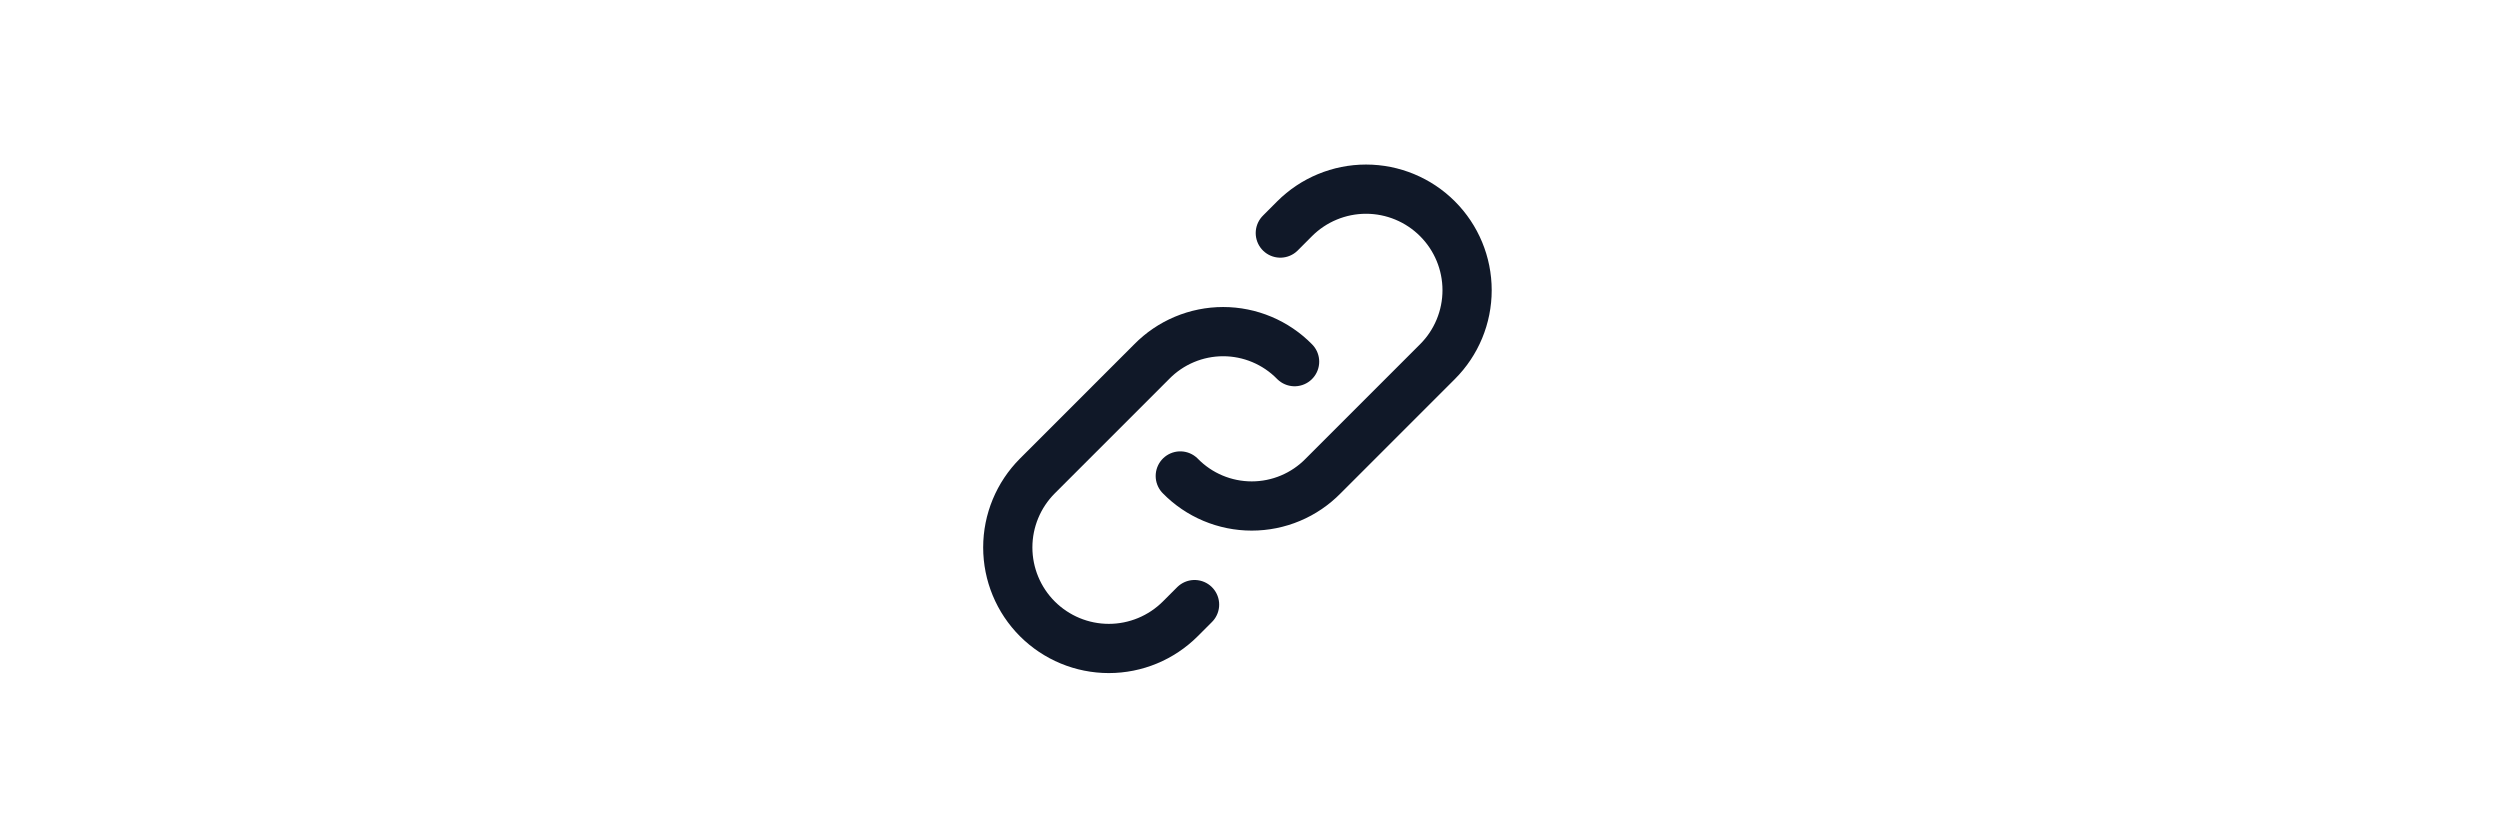
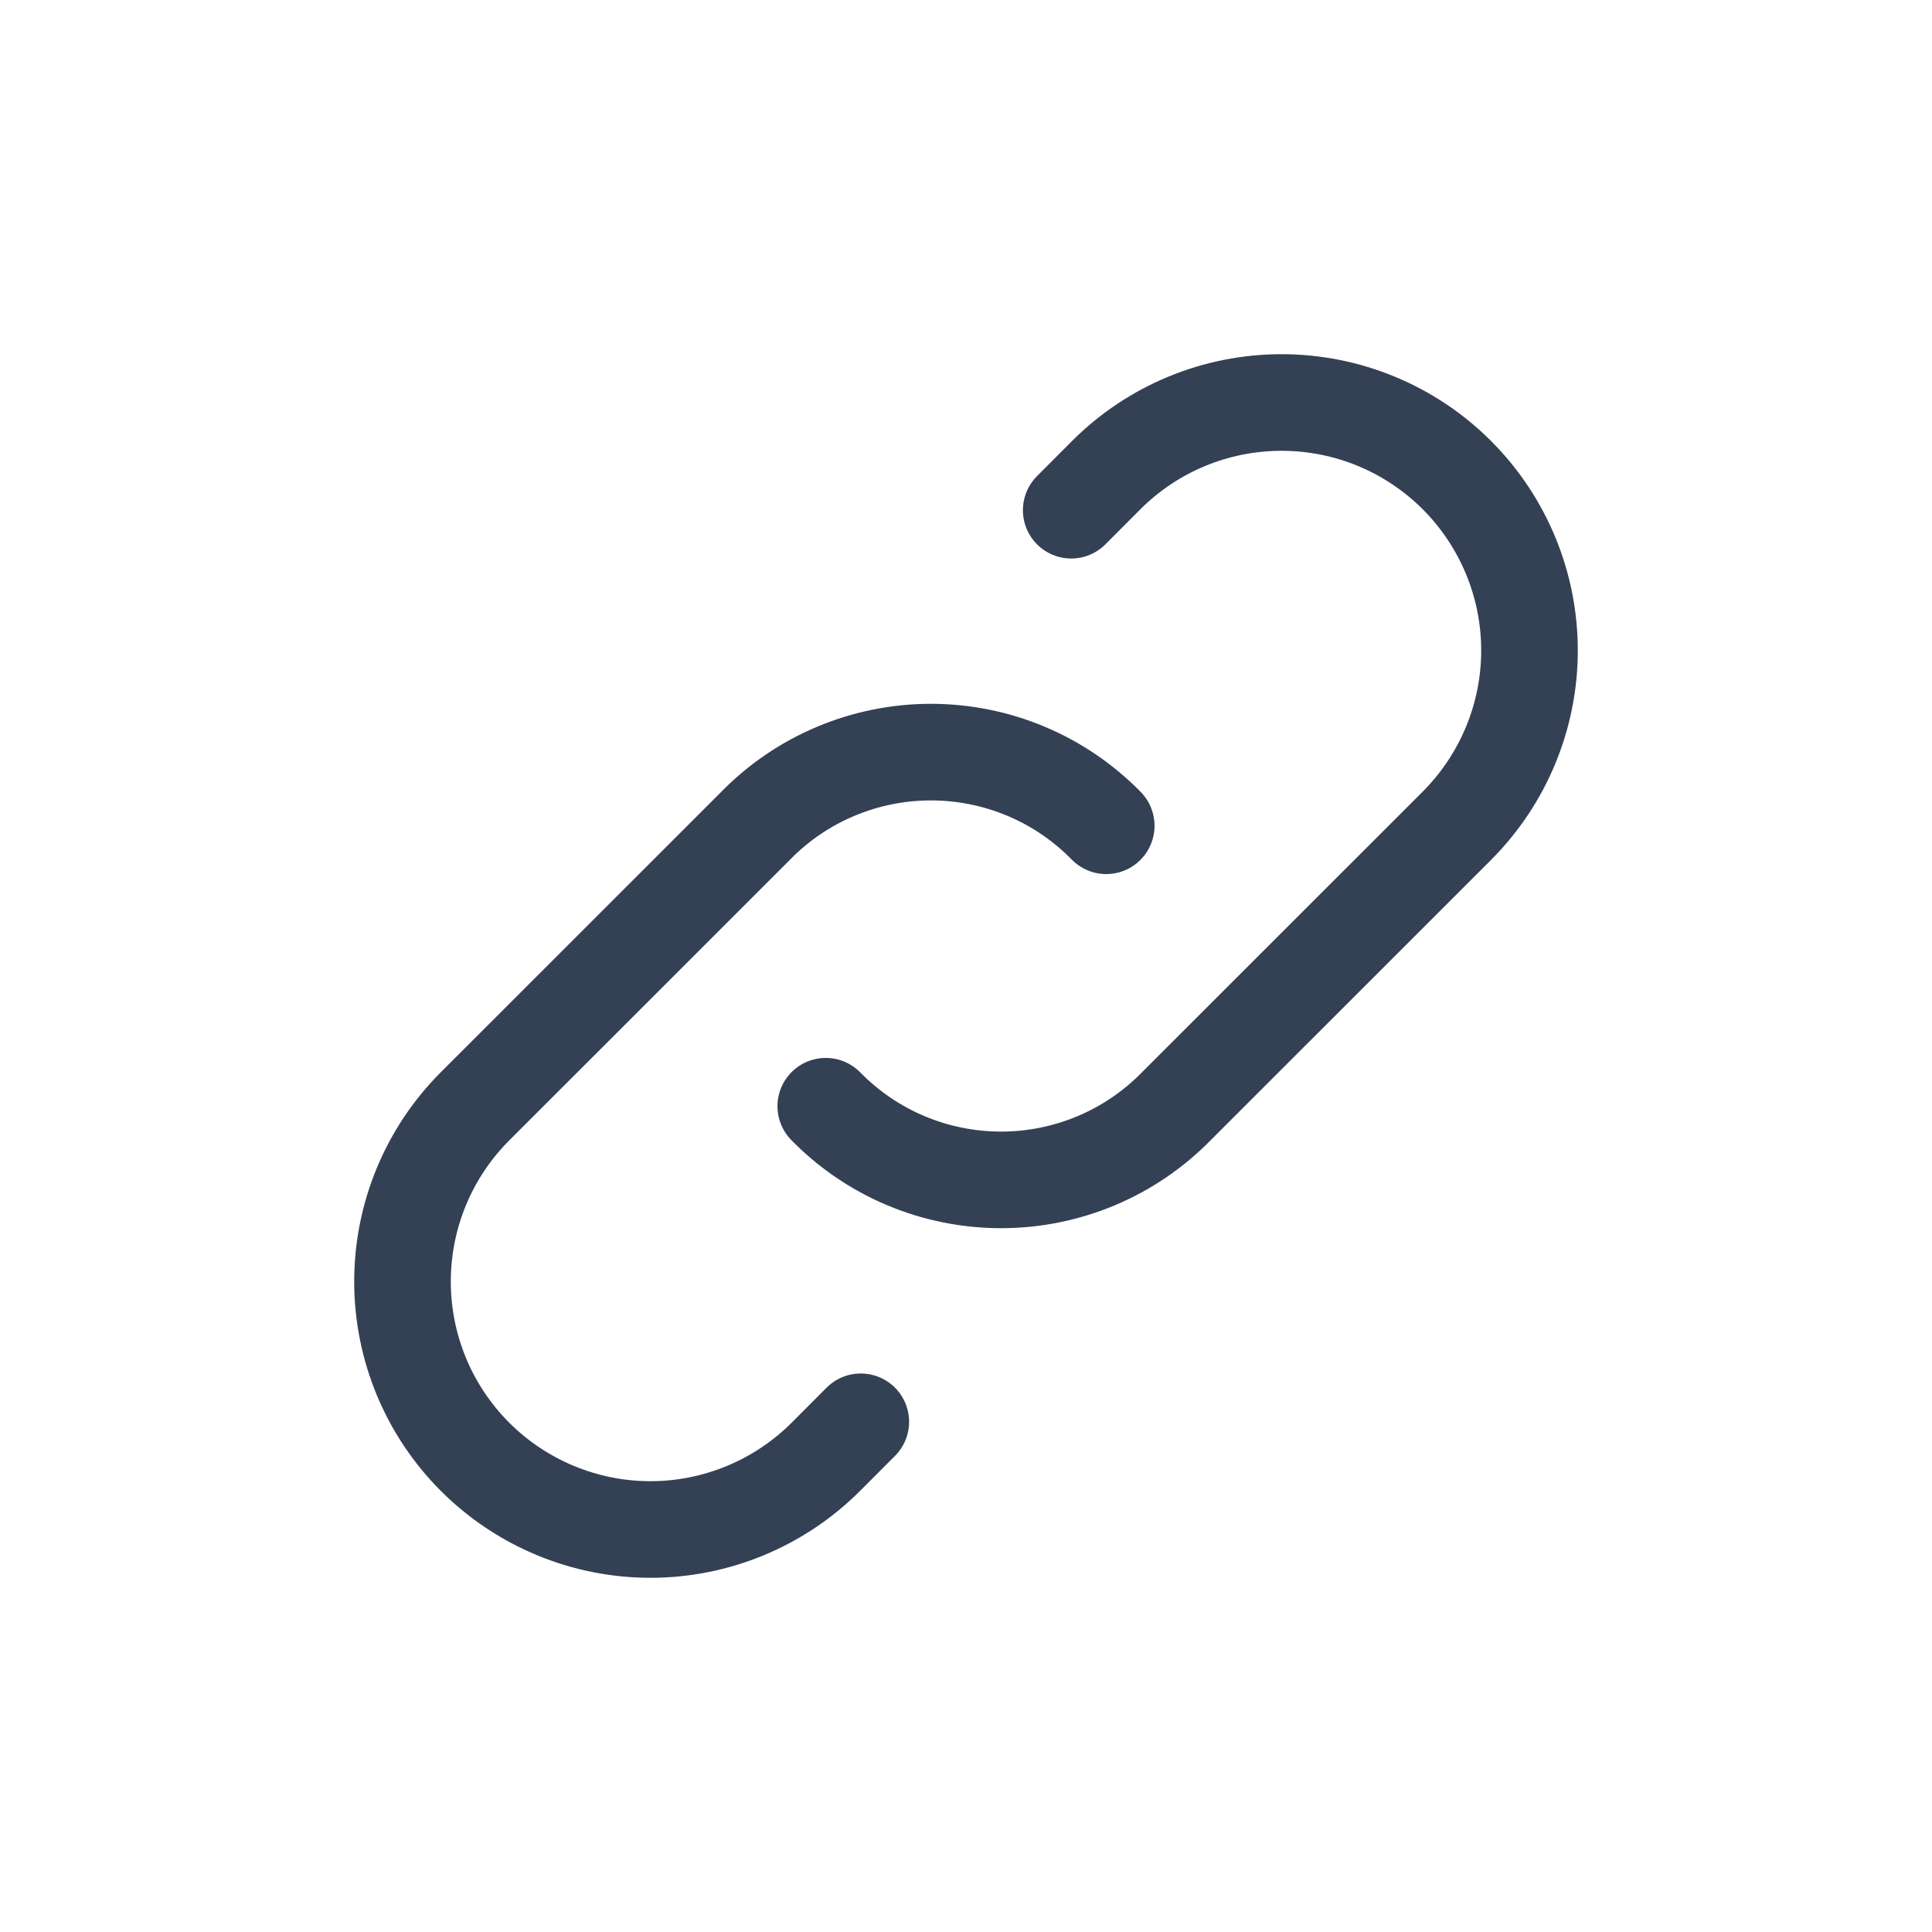
- <svg xmlns="http://www.w3.org/2000/svg" width="80" height="26" viewBox="0 0 80 26" fill="none">
-   <path d="M37.769 15.231C38.067 15.535 38.422 15.777 38.815 15.942C39.208 16.107 39.629 16.192 40.055 16.192C40.481 16.192 40.903 16.107 41.295 15.942C41.688 15.777 42.043 15.535 42.341 15.231L45.999 11.573C46.606 10.967 46.947 10.144 46.947 9.287C46.947 8.429 46.606 7.607 45.999 7C45.393 6.394 44.571 6.053 43.713 6.053C42.856 6.053 42.033 6.394 41.427 7L40.97 7.458M41.427 11.573C41.129 11.269 40.773 11.027 40.38 10.862C39.988 10.697 39.566 10.612 39.141 10.612C38.715 10.612 38.293 10.697 37.901 10.862C37.508 11.027 37.152 11.269 36.854 11.573L33.196 15.231C32.59 15.838 32.249 16.66 32.249 17.518C32.249 18.375 32.59 19.198 33.196 19.804C33.803 20.41 34.625 20.751 35.482 20.751C36.34 20.751 37.162 20.41 37.769 19.804L38.226 19.347" stroke="#101828" stroke-width="1.575" stroke-linecap="round" stroke-linejoin="round" data-dark-mode-color="true" />
+ <svg xmlns="http://www.w3.org/2000/svg" width="24" height="24" viewBox="0 0 24 24" fill="none">
+   <path d="M10.258 13.742C10.542 14.032 10.88 14.262 11.254 14.419C11.628 14.576 12.03 14.657 12.436 14.657C12.841 14.657 13.243 14.576 13.617 14.419C13.991 14.262 14.329 14.032 14.613 13.742L18.098 10.258C18.675 9.68 19 8.897 19 8.08C19 7.263 18.675 6.48 18.098 5.902C17.52 5.324 16.737 5 15.92 5C15.103 5 14.32 5.324 13.742 5.902L13.307 6.338M13.742 10.258C13.458 9.968 13.12 9.738 12.746 9.581C12.372 9.424 11.97 9.343 11.564 9.343C11.159 9.343 10.757 9.424 10.383 9.581C10.009 9.738 9.67 9.968 9.387 10.258L5.902 13.742C5.324 14.32 5 15.103 5 15.92C5 16.737 5.324 17.52 5.902 18.098C6.48 18.675 7.263 19 8.08 19C8.897 19 9.68 18.675 10.258 18.098L10.693 17.662" stroke="#344054" stroke-width="1.2" stroke-linecap="round" stroke-linejoin="round" />
</svg>
